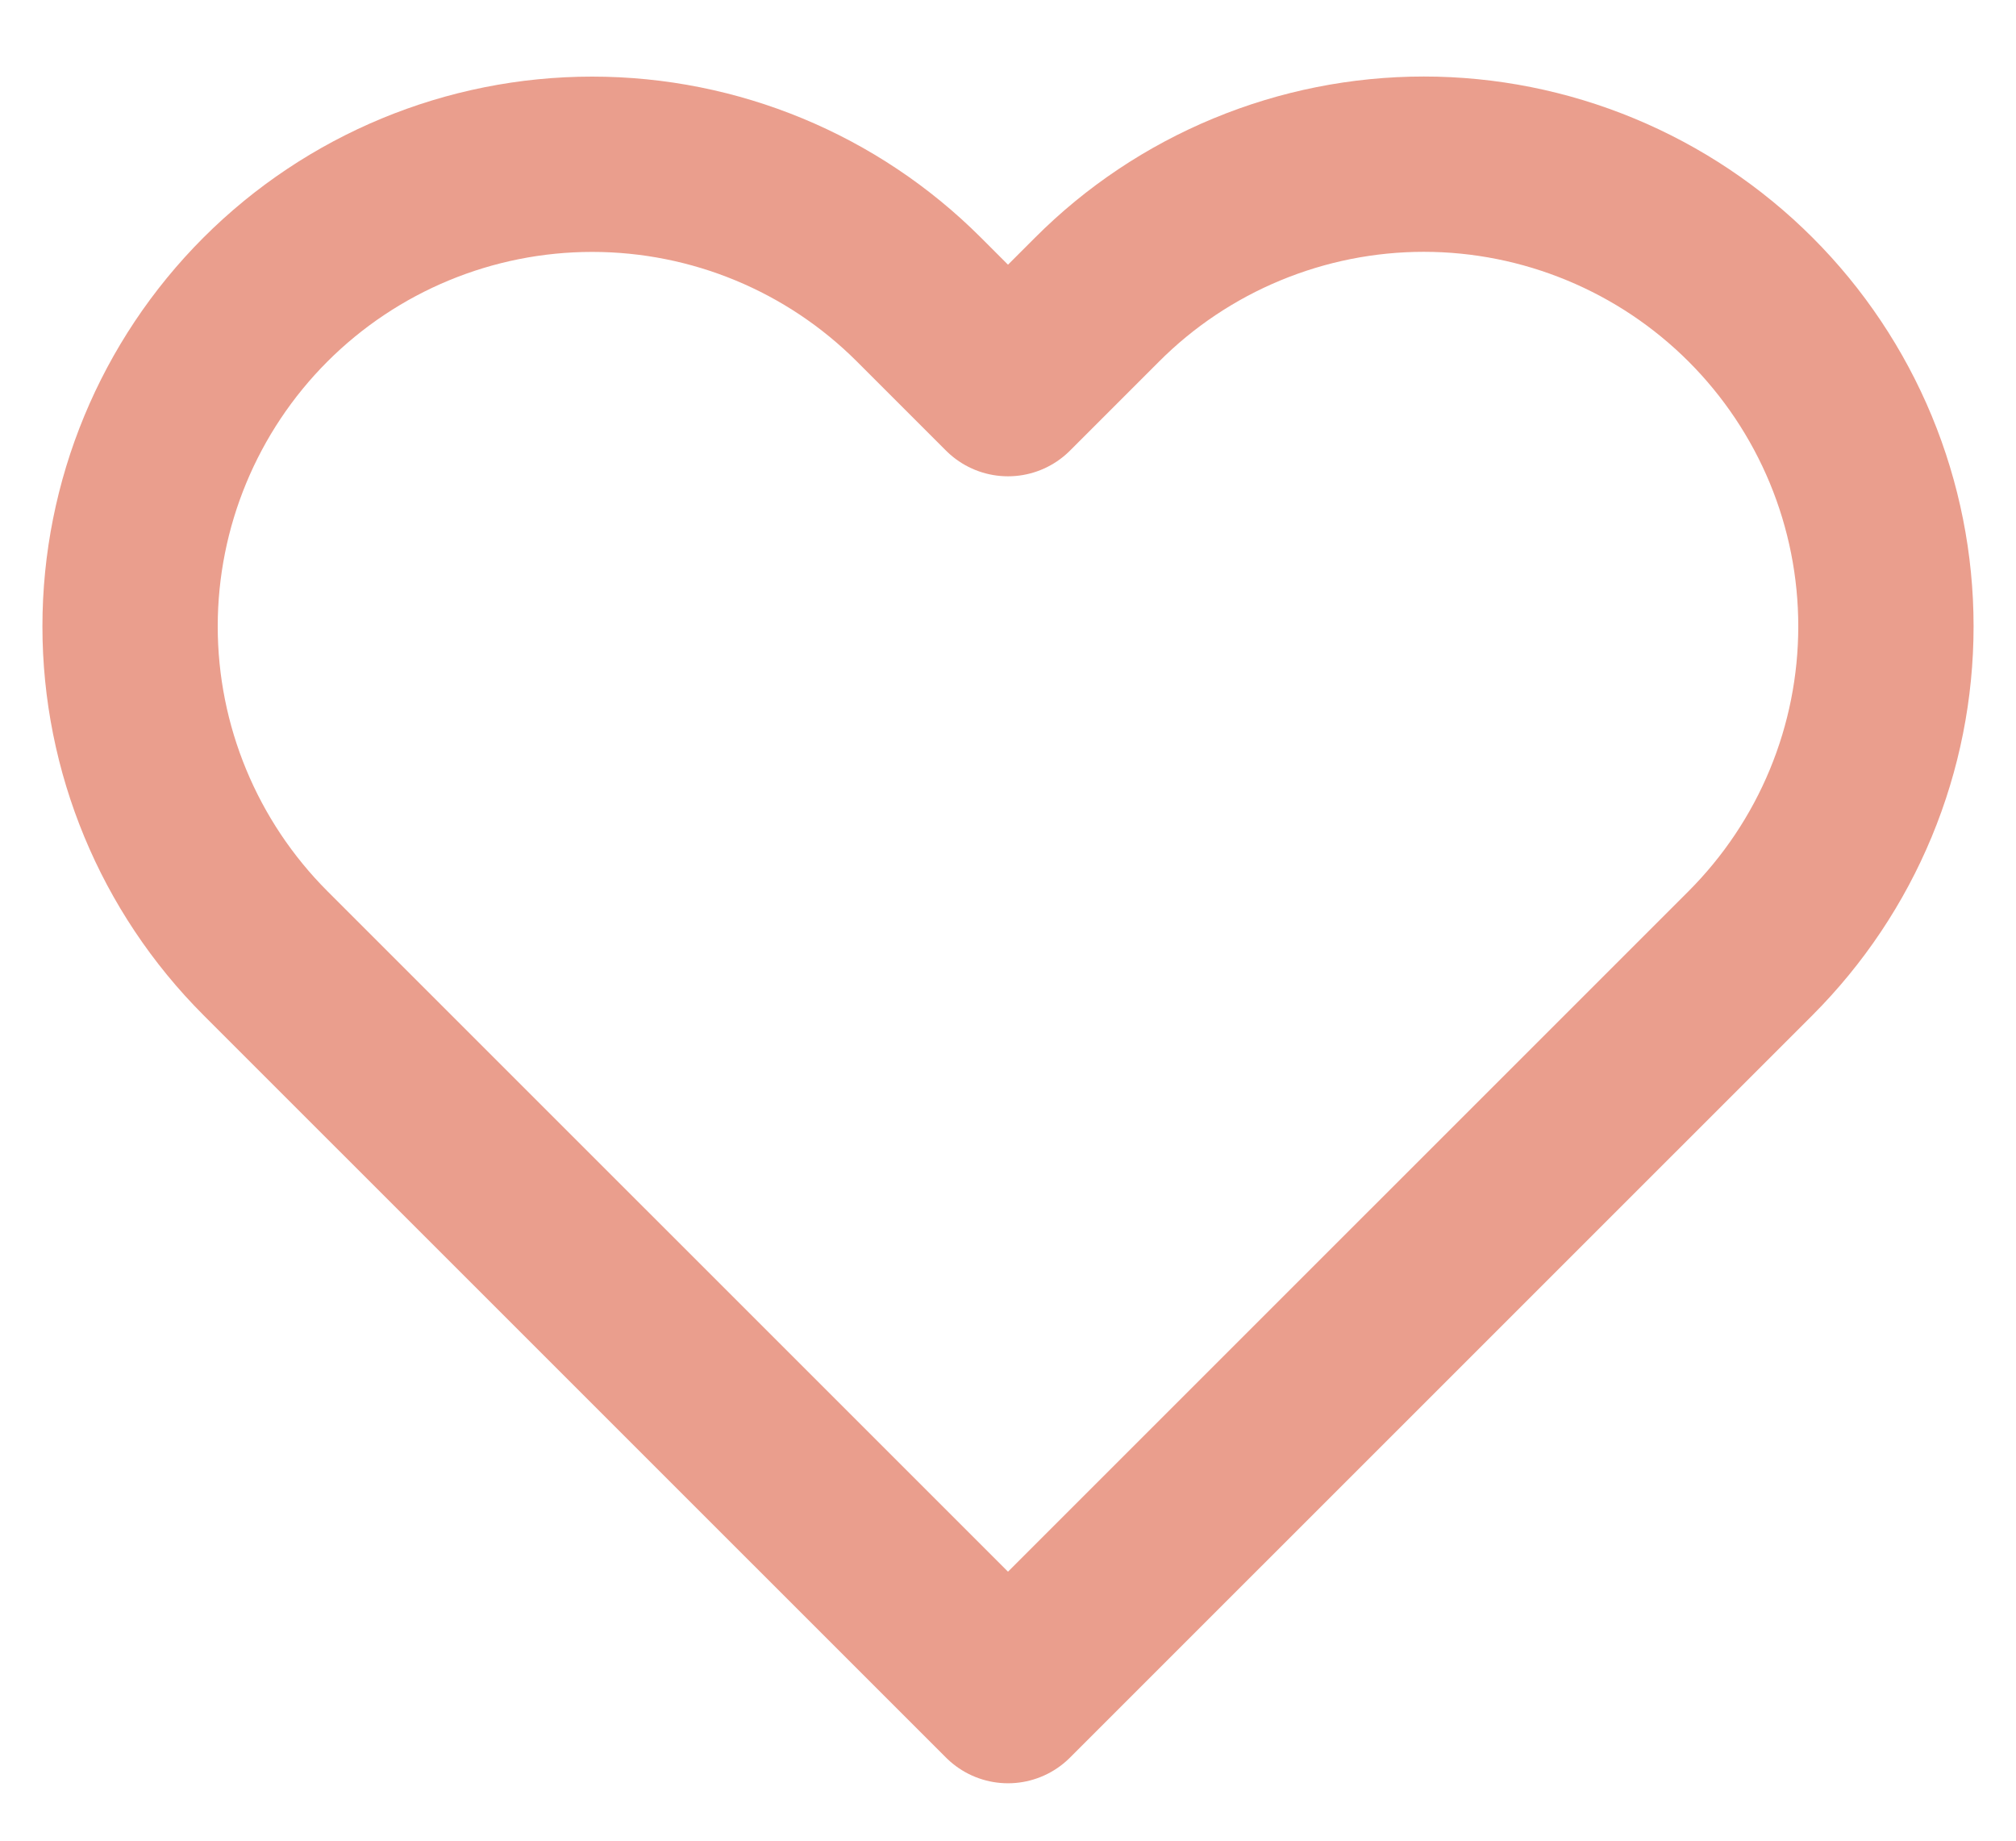
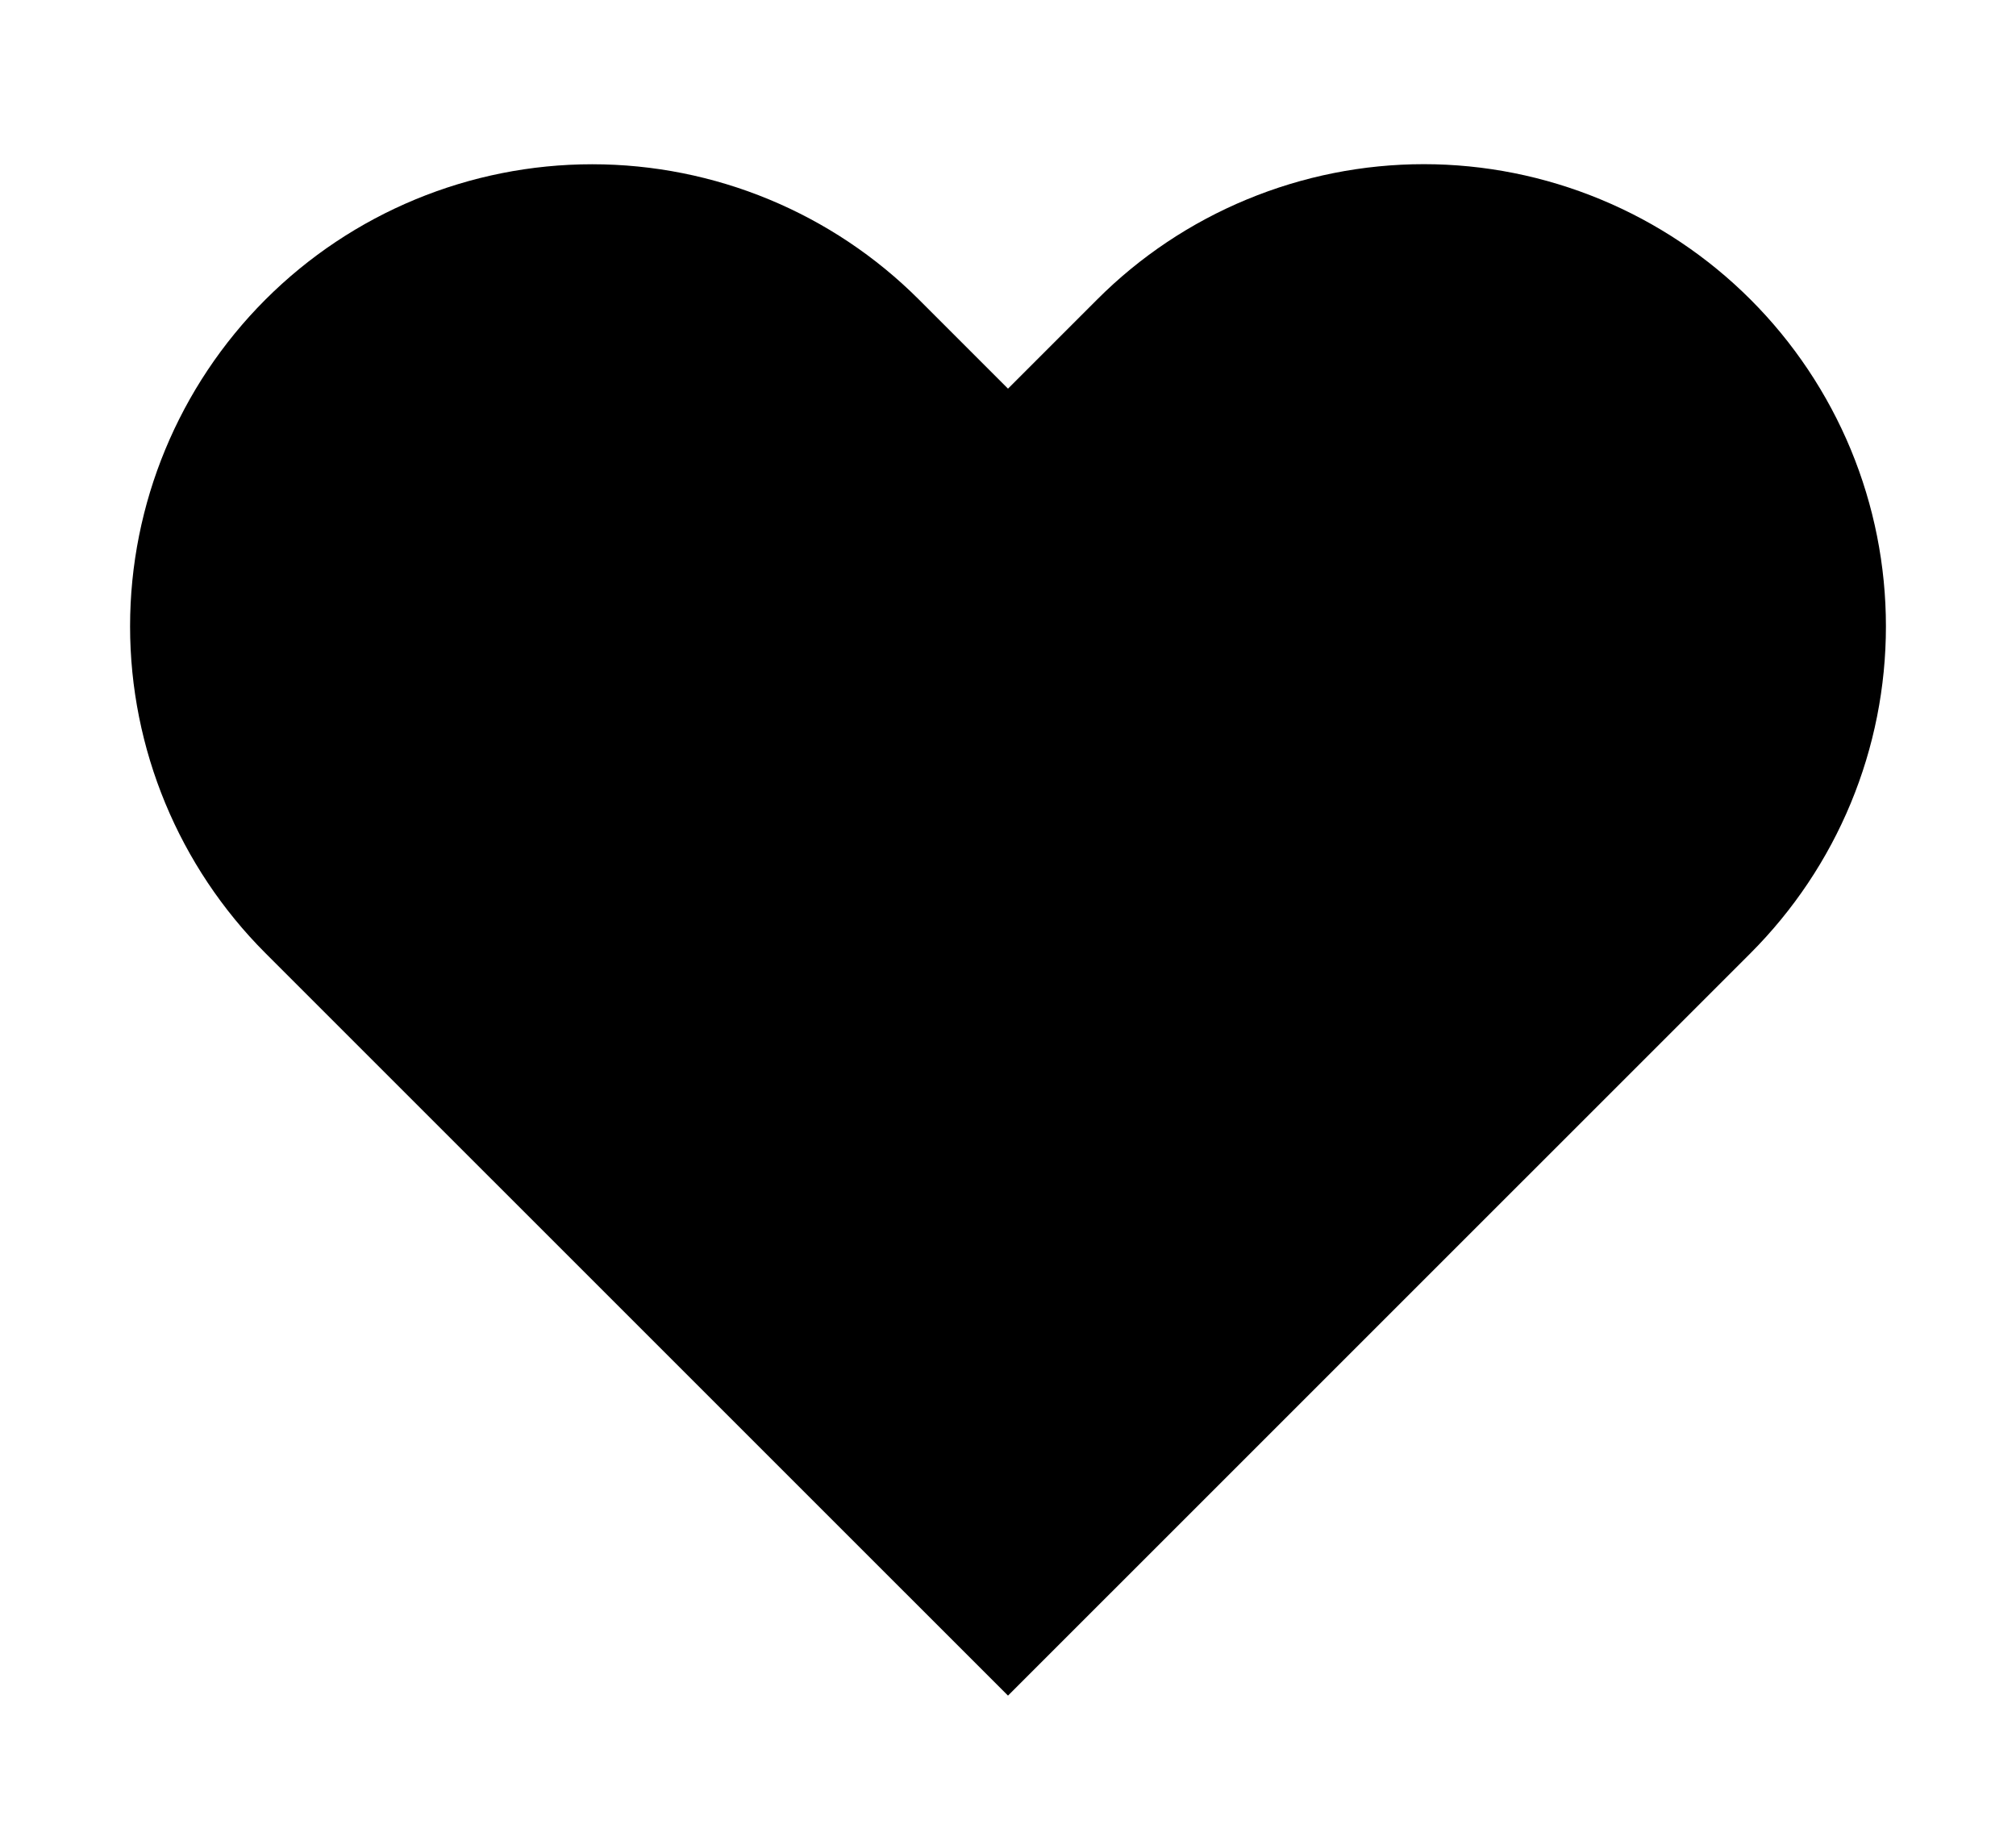
- <svg xmlns="http://www.w3.org/2000/svg" width="23" height="21" viewBox="0 0 23 21" fill="none">
-   <path d="M19.972 3.418C19.482 2.928 18.901 2.54 18.261 2.275C17.622 2.01 16.936 1.873 16.244 1.873C15.551 1.873 14.866 2.01 14.226 2.275C13.586 2.54 13.005 2.928 12.516 3.418L11.5 4.434L10.484 3.418C9.495 2.429 8.155 1.874 6.756 1.874C5.358 1.874 4.017 2.429 3.028 3.418C2.04 4.407 1.484 5.748 1.484 7.146C1.484 8.544 2.04 9.885 3.028 10.874L4.044 11.89L11.5 19.345L18.956 11.89L19.972 10.874C20.461 10.384 20.85 9.803 21.115 9.163C21.38 8.524 21.516 7.838 21.516 7.146C21.516 6.453 21.38 5.768 21.115 5.128C20.85 4.489 20.461 3.907 19.972 3.418V3.418Z" stroke="#ea9e8d" stroke-width="2" stroke-linecap="round" stroke-linejoin="round" />
+ <svg xmlns="http://www.w3.org/2000/svg" width="23" height="21" viewBox="0 0 23 21" fill="current">
+   <path d="M19.972 3.418C19.482 2.928 18.901 2.54 18.261 2.275C17.622 2.01 16.936 1.873 16.244 1.873C15.551 1.873 14.866 2.01 14.226 2.275C13.586 2.54 13.005 2.928 12.516 3.418L11.5 4.434L10.484 3.418C9.495 2.429 8.155 1.874 6.756 1.874C5.358 1.874 4.017 2.429 3.028 3.418C2.04 4.407 1.484 5.748 1.484 7.146C1.484 8.544 2.04 9.885 3.028 10.874L4.044 11.89L11.5 19.345L18.956 11.89L19.972 10.874C20.461 10.384 20.85 9.803 21.115 9.163C21.38 8.524 21.516 7.838 21.516 7.146C21.516 6.453 21.38 5.768 21.115 5.128C20.85 4.489 20.461 3.907 19.972 3.418V3.418Z" stroke="current" stroke-width="2" stroke-linecap="round" stroke-linejoin="round" />
</svg>
